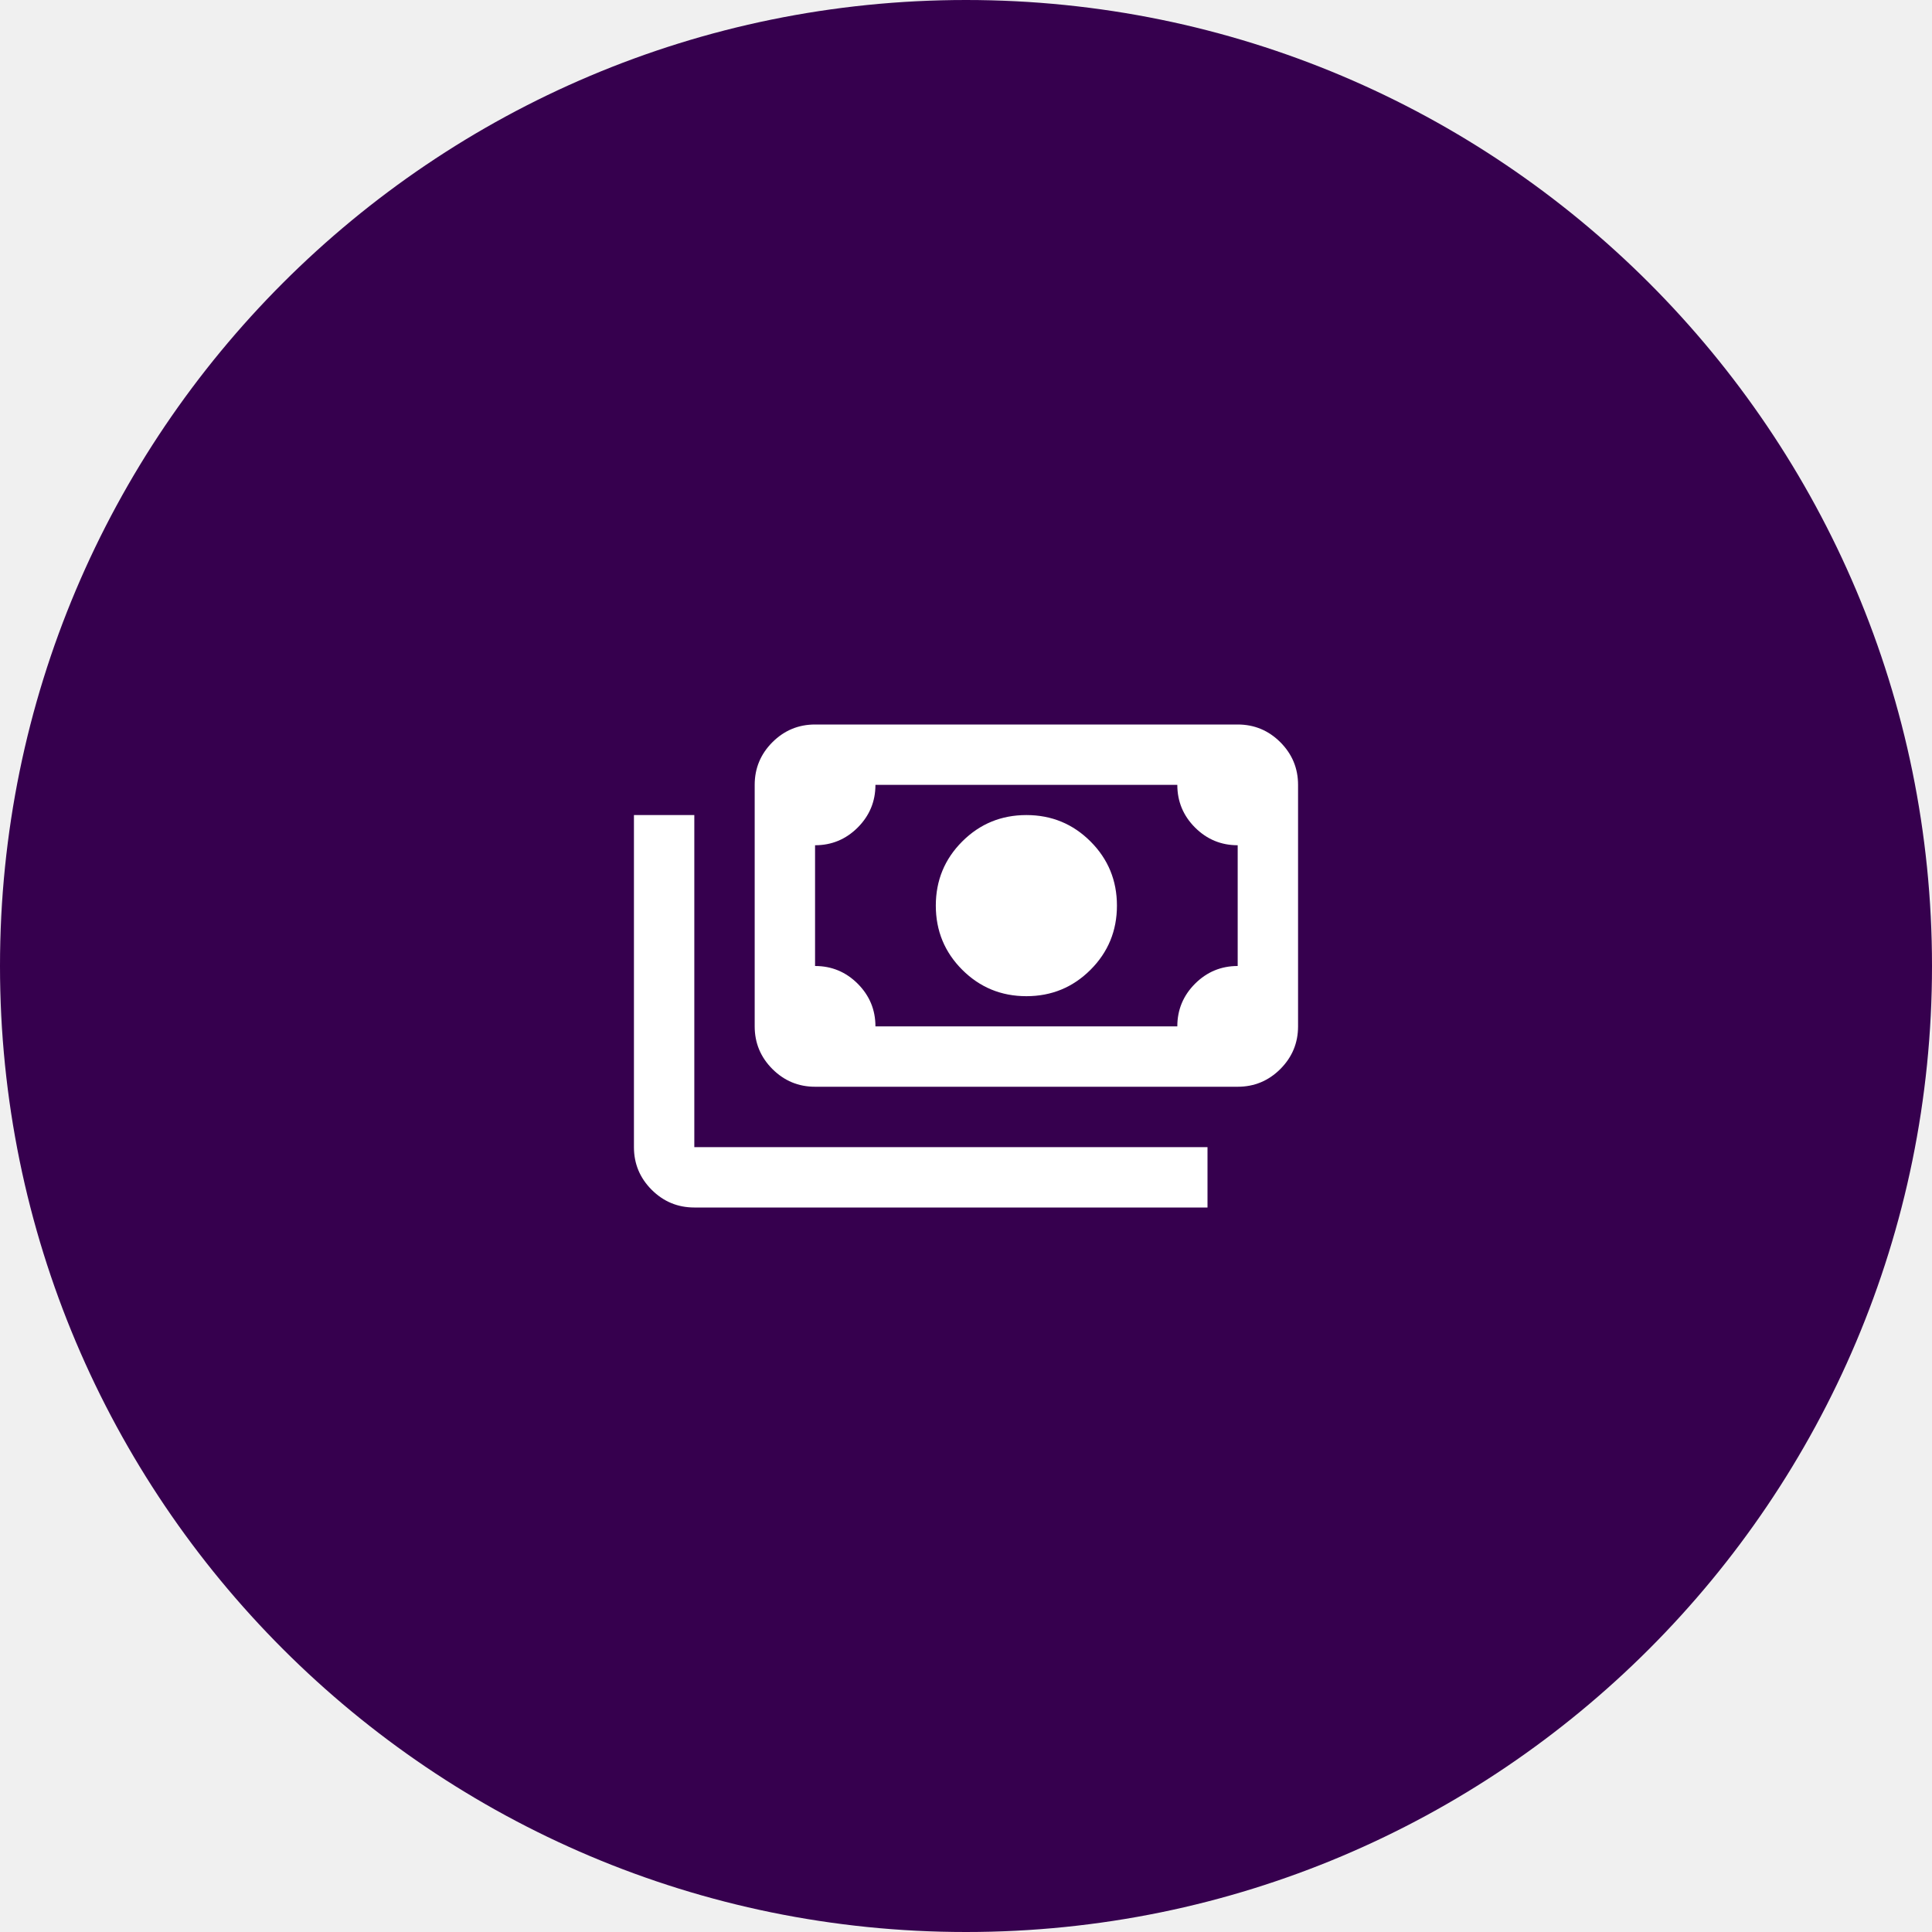
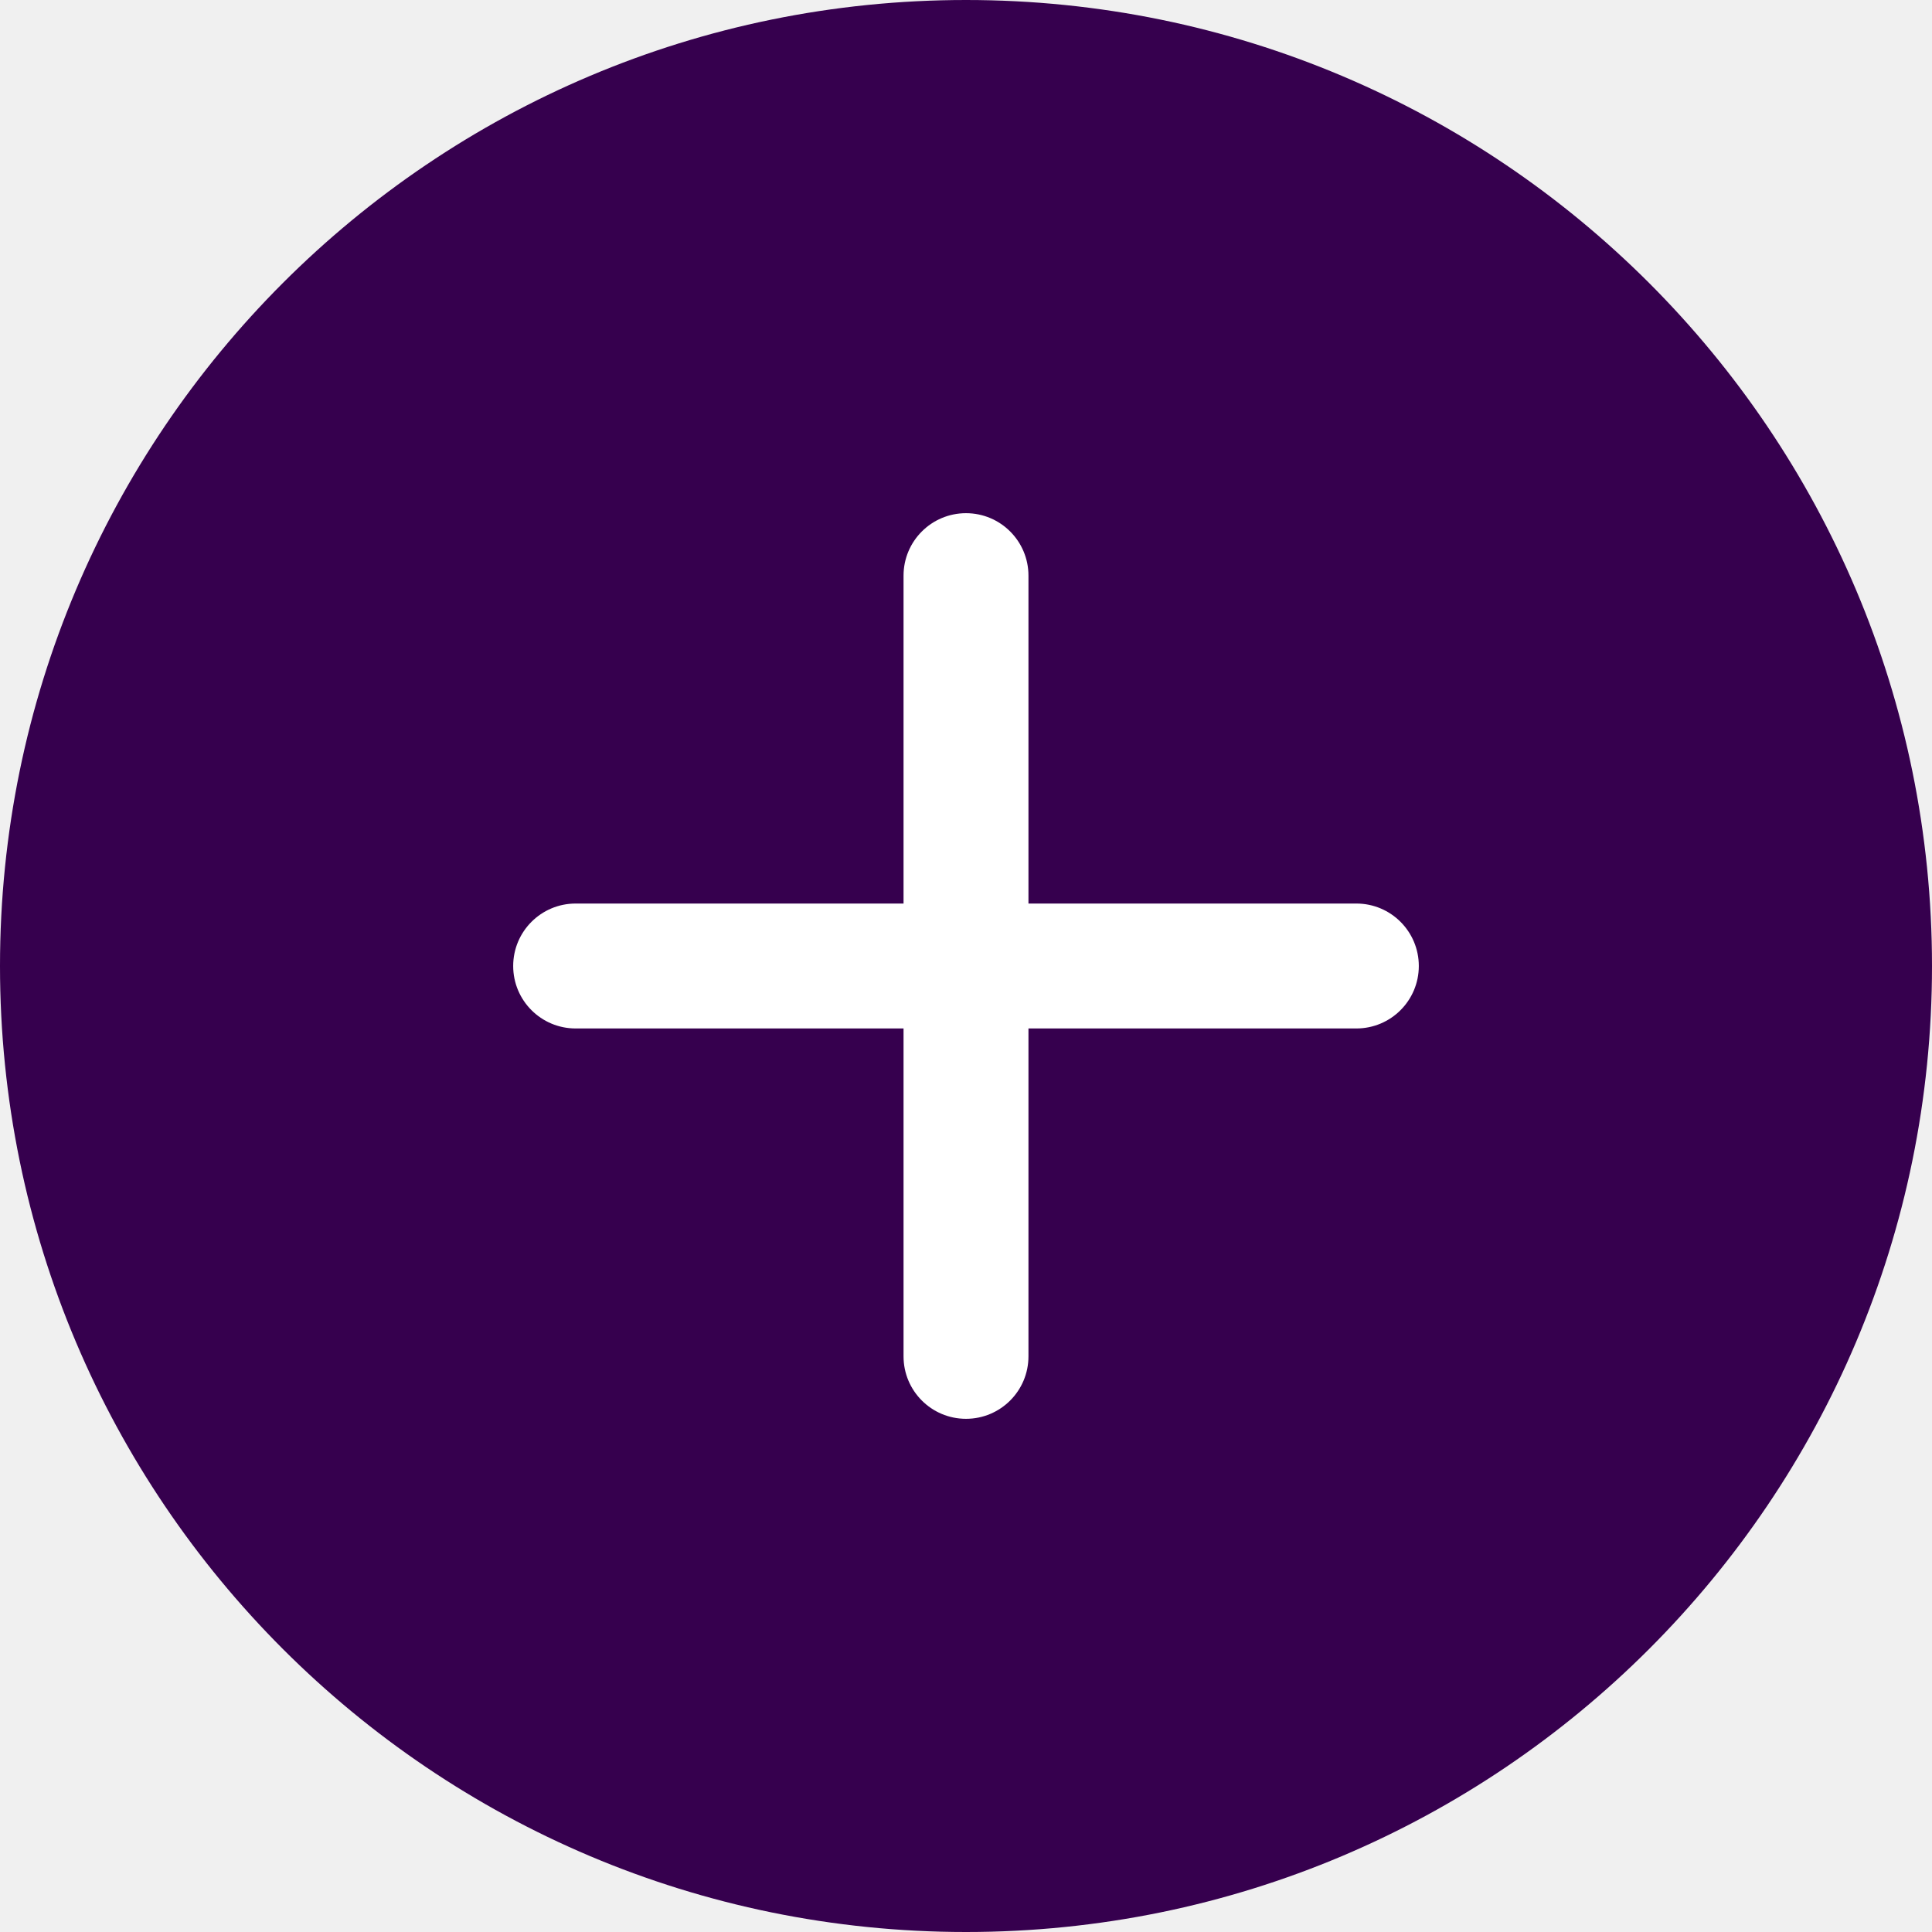
<svg xmlns="http://www.w3.org/2000/svg" width="64" height="64" viewBox="0 0 64 64" fill="none">
  <rect width="64" height="64" rx="32" fill="#36004E" />
-   <mask id="mask0_1094_6935" style="mask-type:alpha" maskUnits="userSpaceOnUse" x="20" y="20" width="24" height="24">
-     <rect x="20" y="20" width="24" height="24" fill="#D9D9D9" />
-   </mask>
-   <g mask="url(#mask0_1094_6935)">
-     <path d="M34 33C33.167 33 32.458 32.708 31.875 32.125C31.292 31.542 31 30.833 31 30C31 29.167 31.292 28.458 31.875 27.875C32.458 27.292 33.167 27 34 27C34.833 27 35.542 27.292 36.125 27.875C36.708 28.458 37 29.167 37 30C37 30.833 36.708 31.542 36.125 32.125C35.542 32.708 34.833 33 34 33ZM27 36C26.45 36 25.979 35.804 25.587 35.413C25.196 35.021 25 34.55 25 34V26C25 25.45 25.196 24.979 25.587 24.587C25.979 24.196 26.45 24 27 24H41C41.55 24 42.021 24.196 42.413 24.587C42.804 24.979 43 25.45 43 26V34C43 34.55 42.804 35.021 42.413 35.413C42.021 35.804 41.55 36 41 36H27ZM29 34H39C39 33.45 39.196 32.979 39.587 32.587C39.979 32.196 40.45 32 41 32V28C40.45 28 39.979 27.804 39.587 27.413C39.196 27.021 39 26.55 39 26H29C29 26.55 28.804 27.021 28.413 27.413C28.021 27.804 27.55 28 27 28V32C27.55 32 28.021 32.196 28.413 32.587C28.804 32.979 29 33.45 29 34ZM40 40H23C22.45 40 21.979 39.804 21.587 39.413C21.196 39.021 21 38.55 21 38V27H23V38H40V40Z" fill="white" />
-   </g>
+   <path fill-rule="evenodd" clip-rule="evenodd" d="M32 17C33.143 17 34.069 17.926 34.069 19.069V29.931H44.931C46.074 29.931 47 30.857 47 32C47 33.143 46.074 34.069 44.931 34.069H34.069V44.931C34.069 46.074 33.143 47 32 47C30.857 47 29.931 46.074 29.931 44.931V34.069H19.069C17.926 34.069 17 33.143 17 32C17 30.857 17.926 29.931 19.069 29.931H29.931V19.069C29.931 17.926 30.857 17 32 17Z" fill="white" />
</svg>
